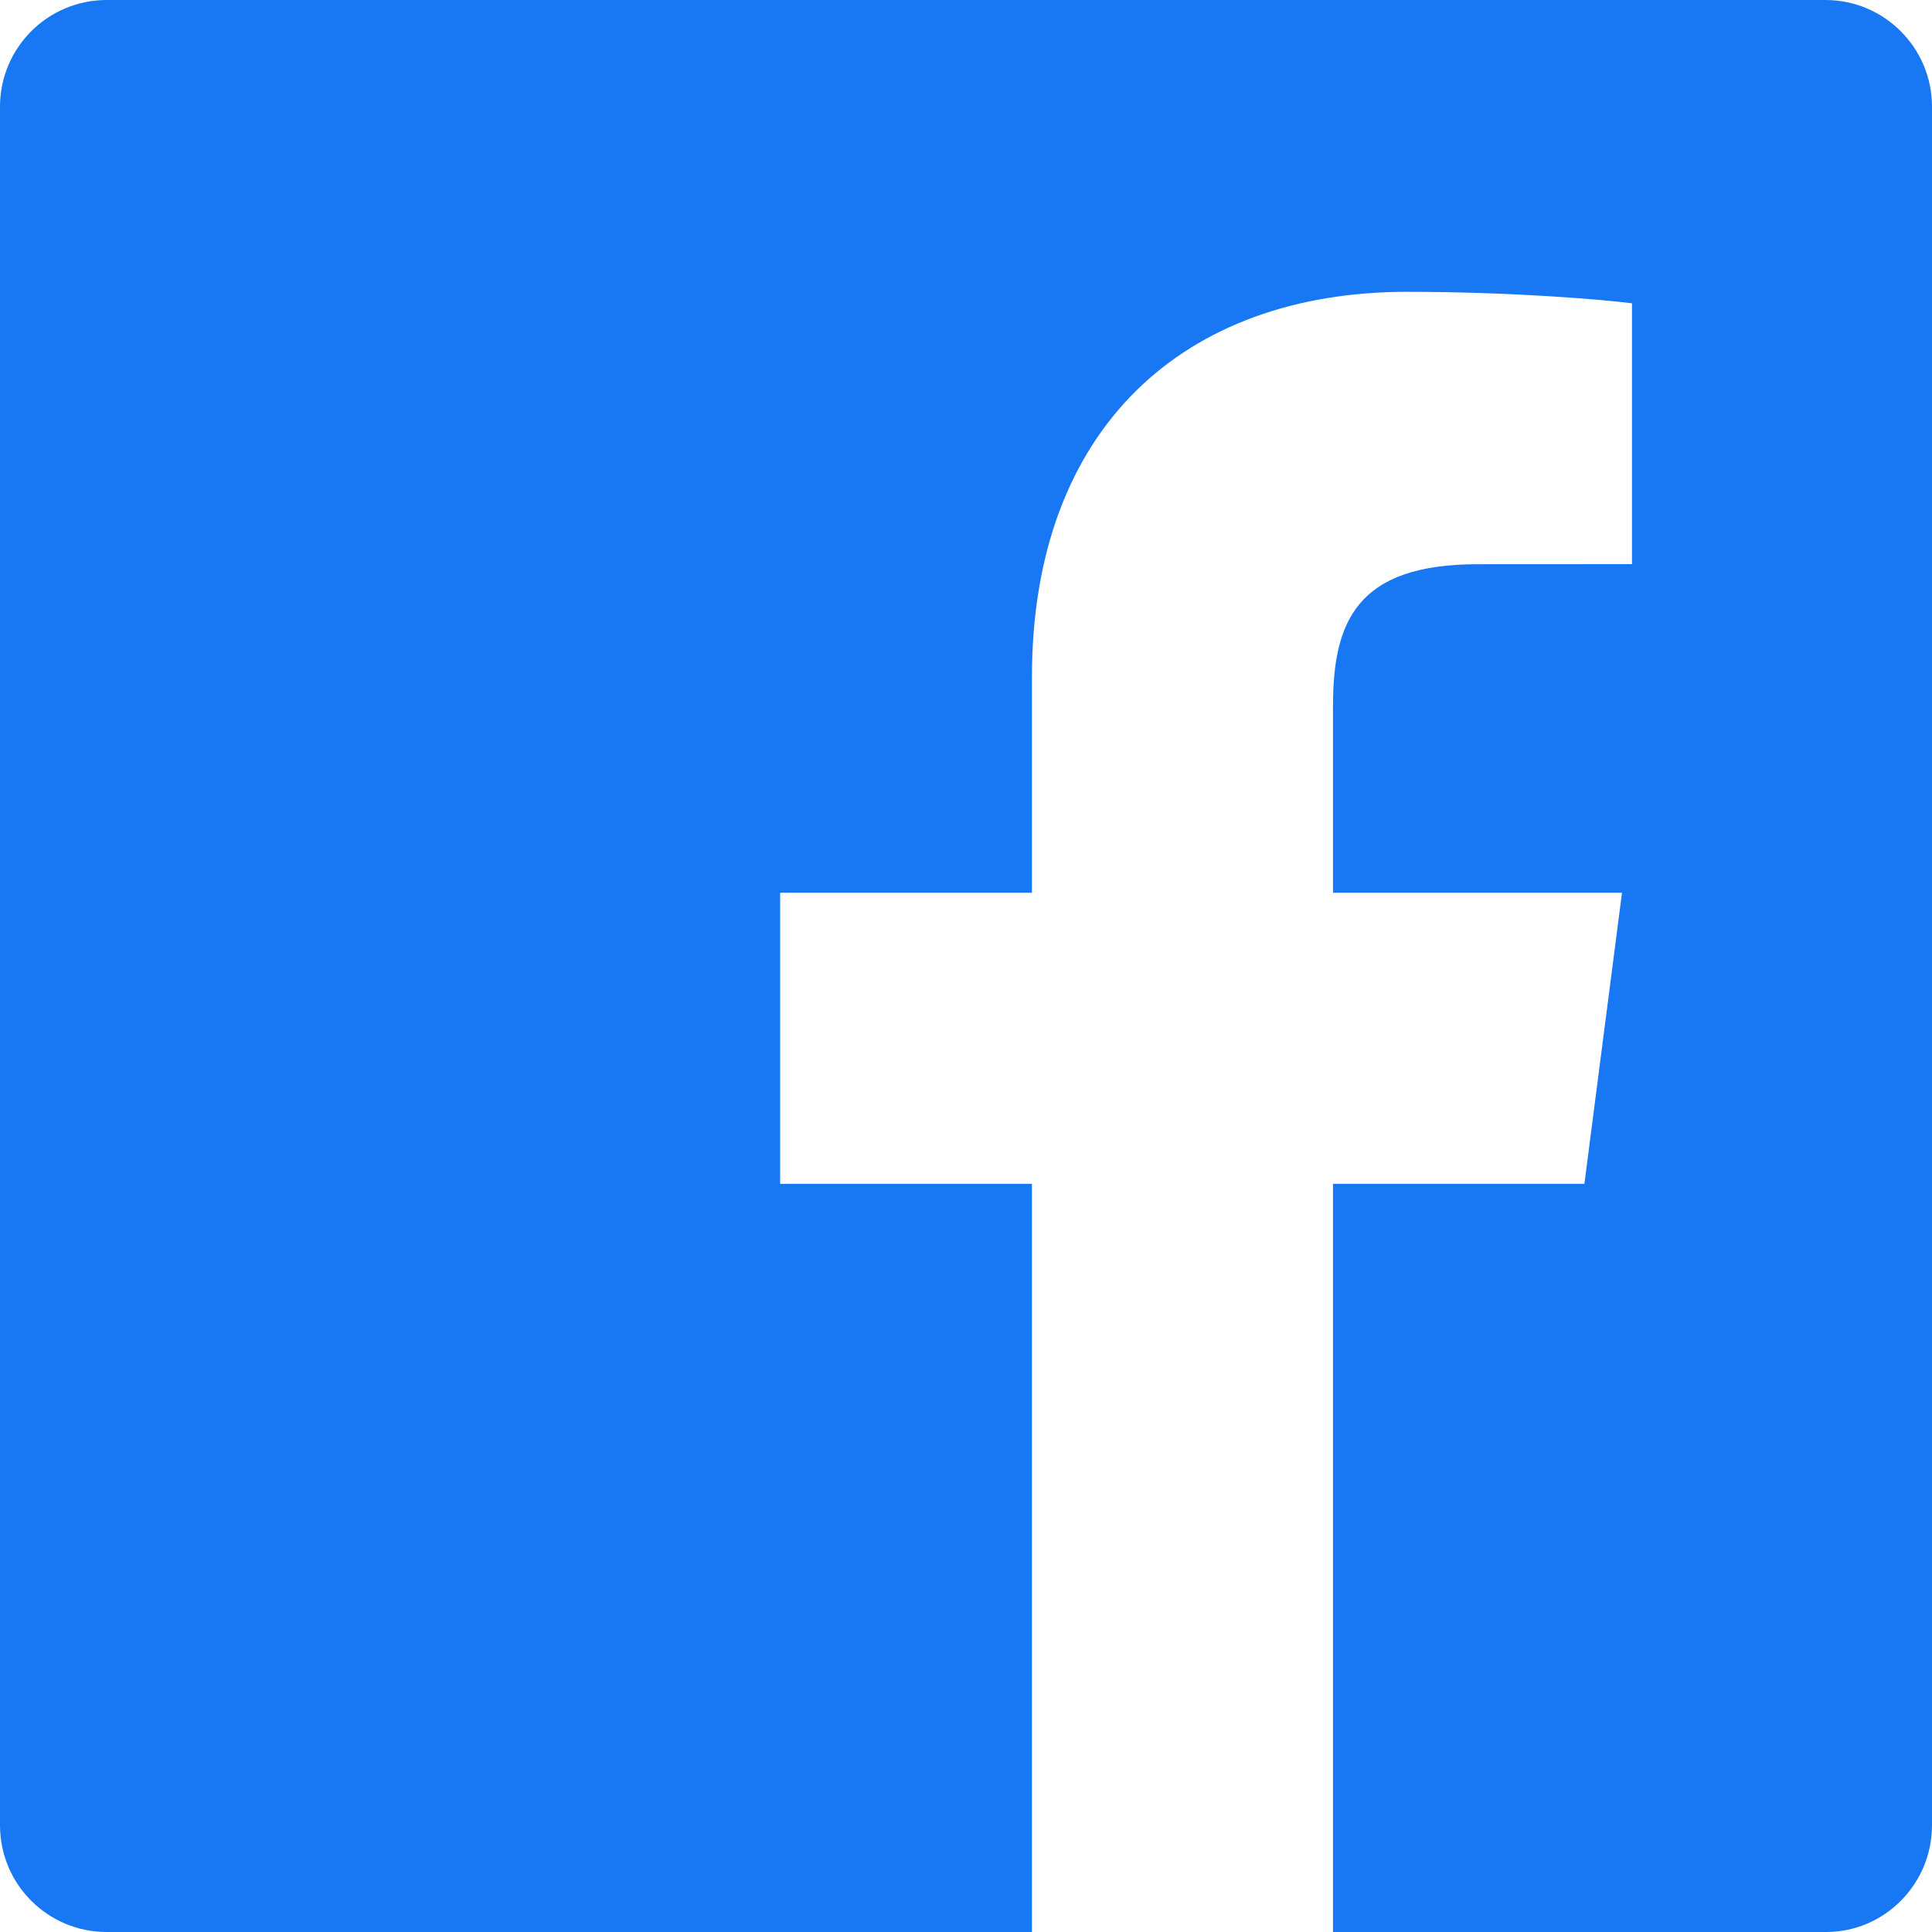
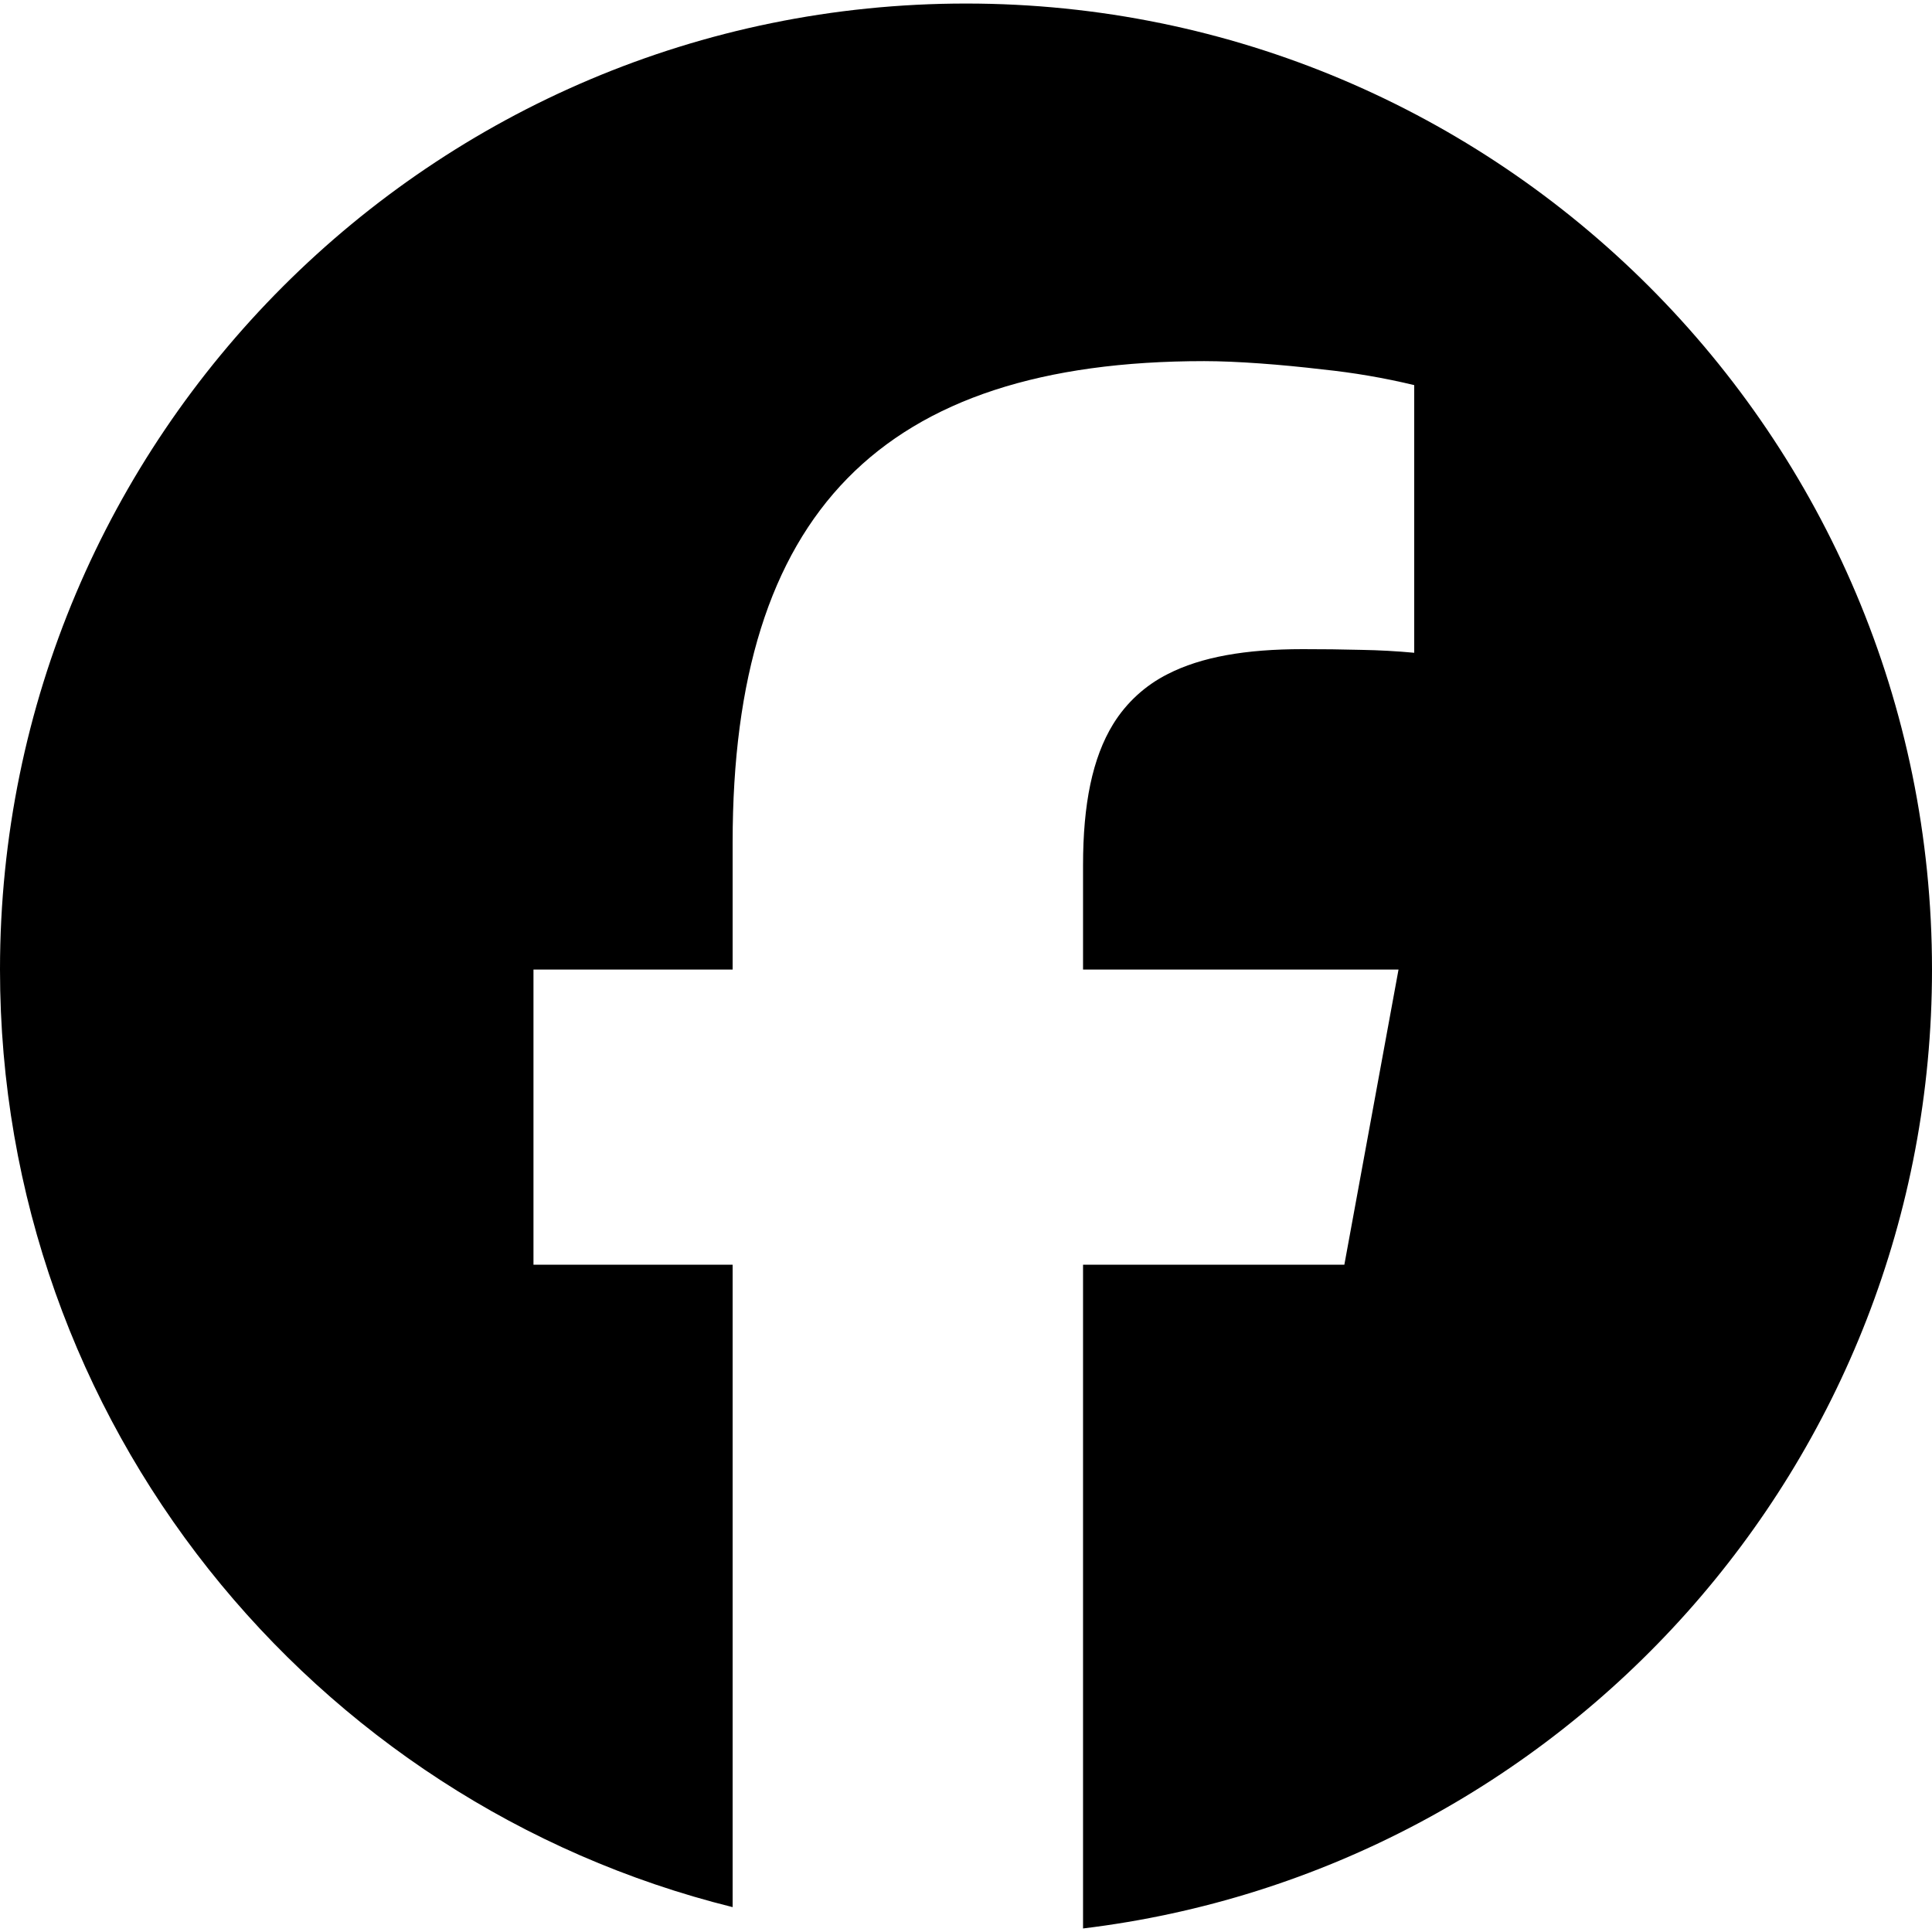
- <svg xmlns="http://www.w3.org/2000/svg" viewBox="0 0 24 24">
-   <path fill="#1877F2" d="M22.675 0H1.325C.593 0 0 .593 0 1.326v21.348C0 23.407.593 24 1.325 24h11.494v-9.294H9.691V11.09h3.128V8.413c0-3.1 1.893-4.788 4.659-4.788 1.325 0 2.463.099 2.795.143v3.24l-1.918.001c-1.504 0-1.796.715-1.796 1.765v2.316h3.59l-.467 3.616h-3.123V24h6.127C23.407 24 24 23.407 24 22.674V1.326C24 .593 23.407 0 22.675 0z" />
+ <svg xmlns="http://www.w3.org/2000/svg" role="img" viewBox="0 0 24 24">
+   <path d="M9.101 23.691v-7.98H6.627v-3.667h2.474v-1.58c0-4.085 1.848-5.978 5.858-5.978.401 0 .955.042 1.468.103a8.68 8.68 0 0 1 1.141.195v3.325a8.623 8.623 0 0 0-.653-.036 26.805 26.805 0 0 0-.733-.009c-.707 0-1.259.096-1.675.309a1.686 1.686 0 0 0-.679.622c-.258.42-.374.995-.374 1.752v1.297h3.919l-.386 2.103-.287 1.564h-3.246v8.245C19.396 23.238 24 18.179 24 12.044c0-6.627-5.373-12-12-12s-12 5.373-12 12c0 5.628 3.874 10.35 9.101 11.647Z" />
</svg>
